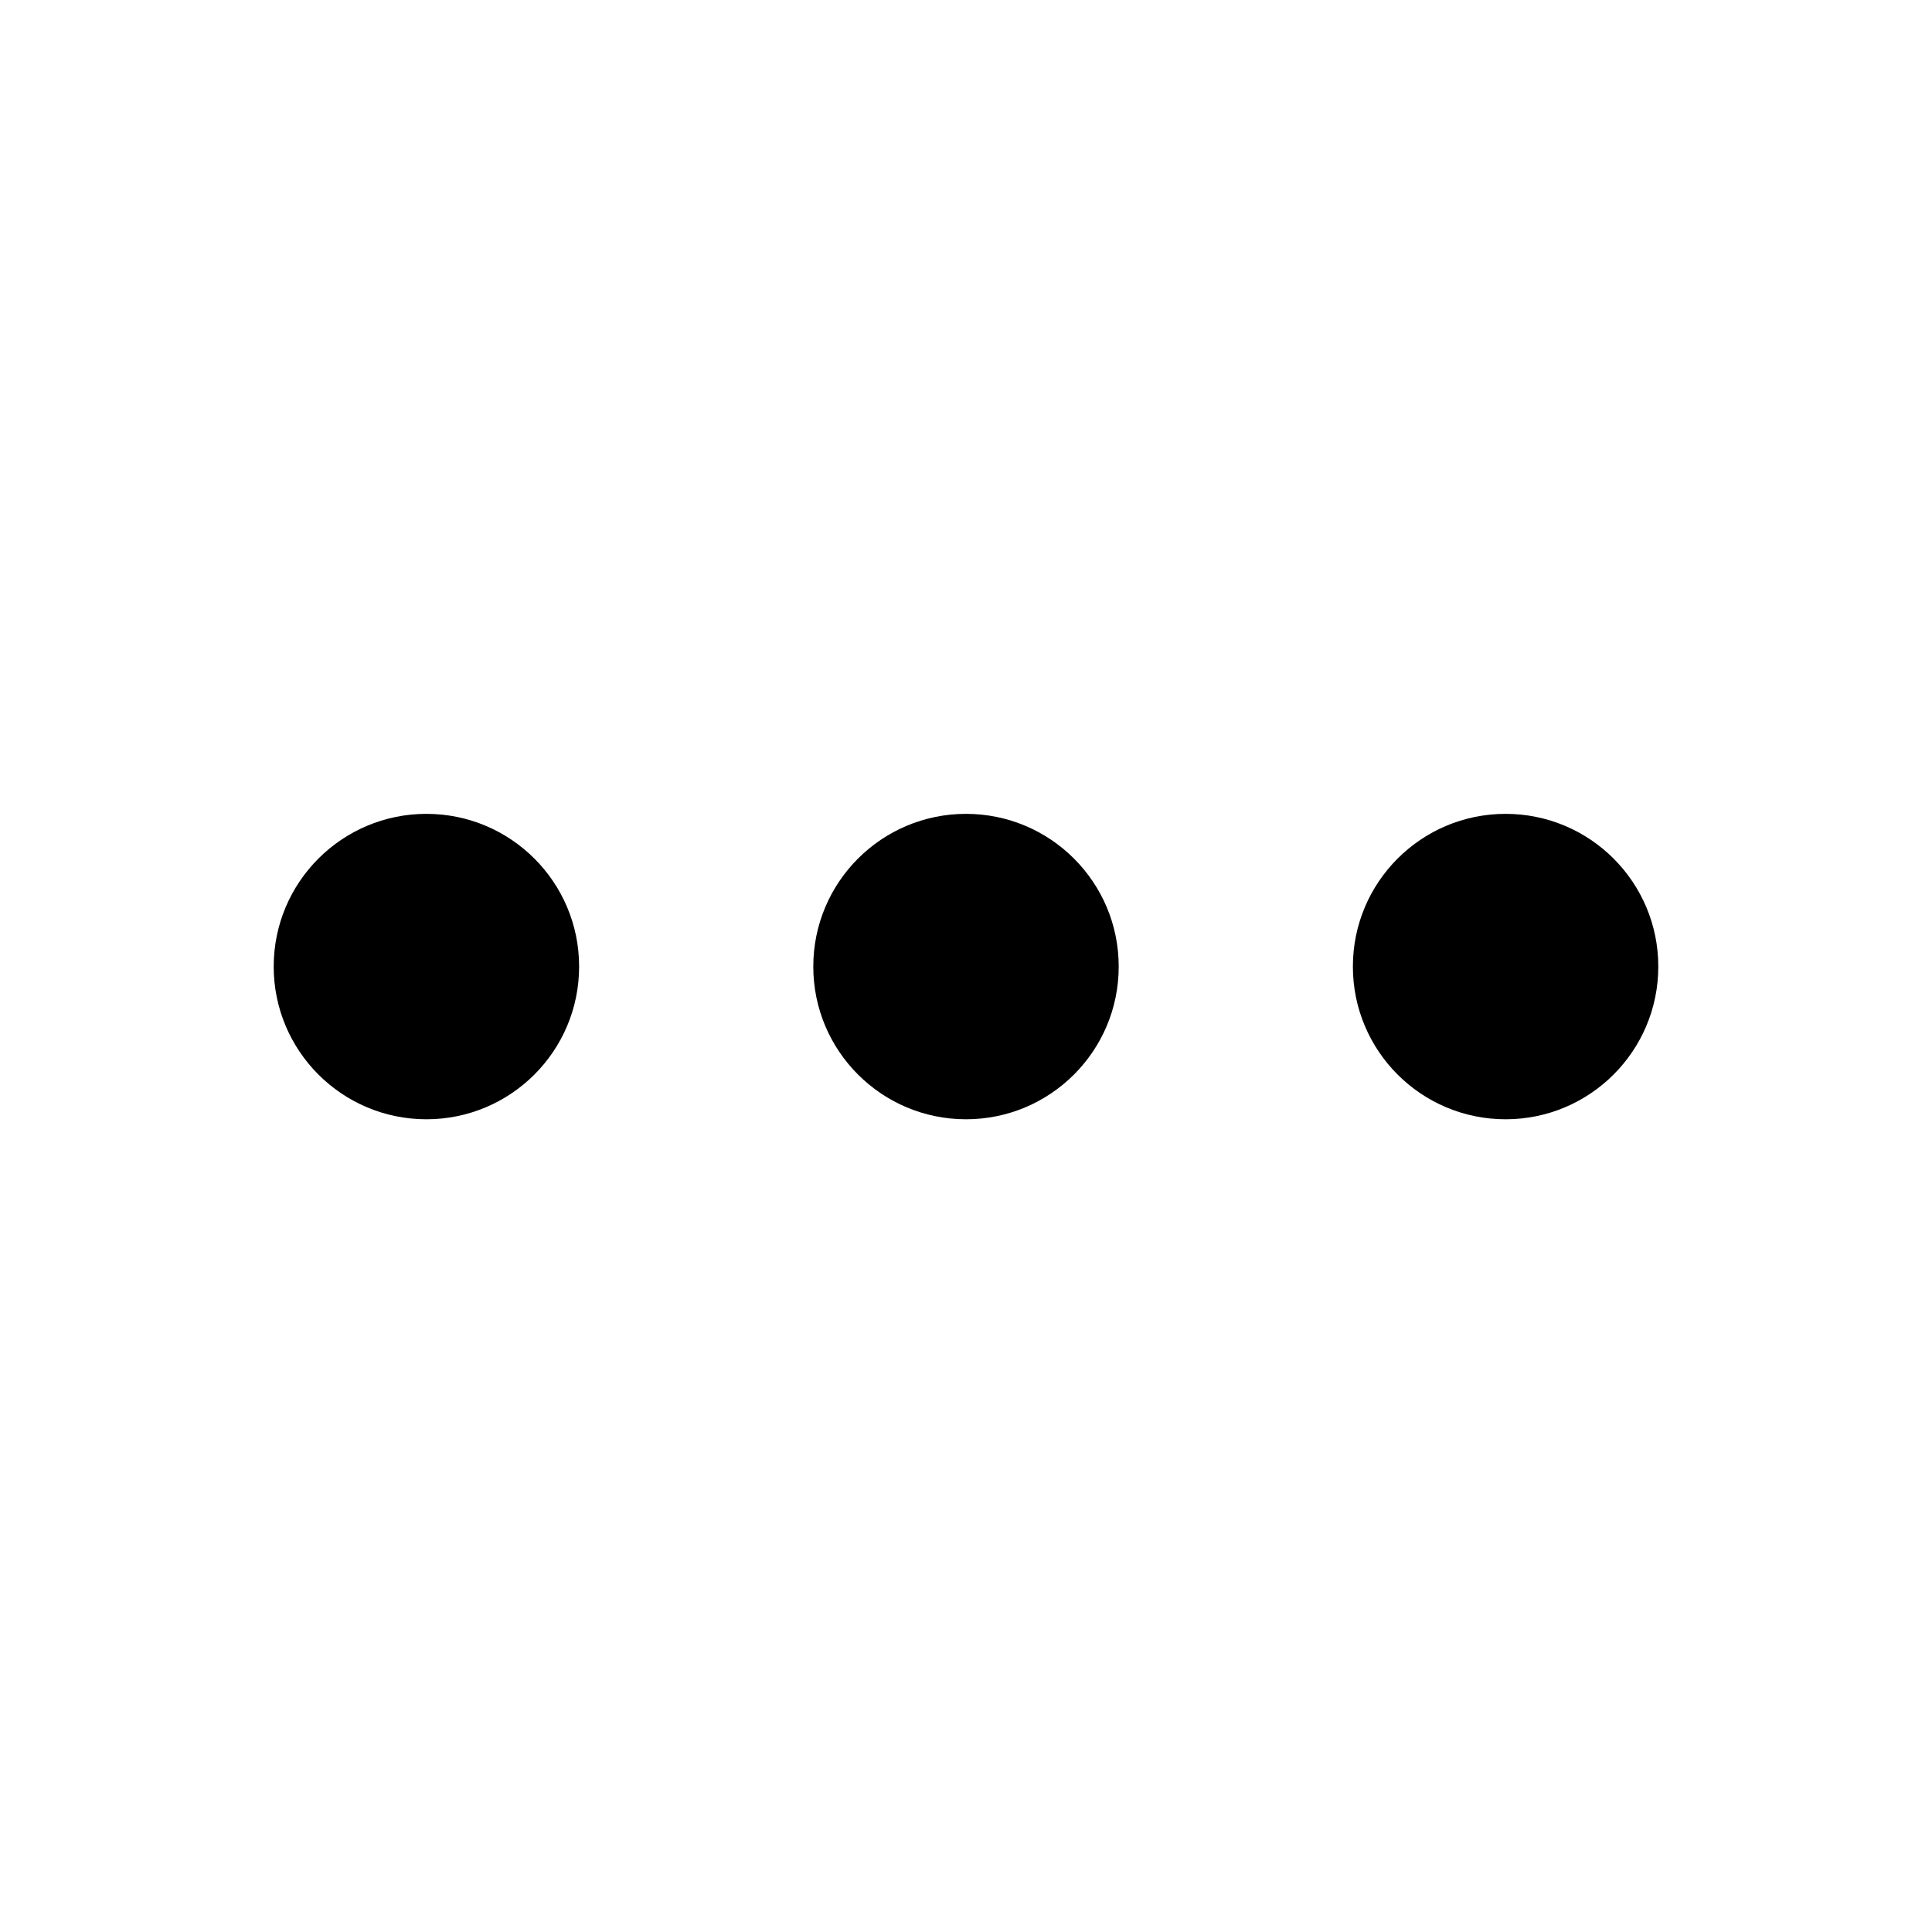
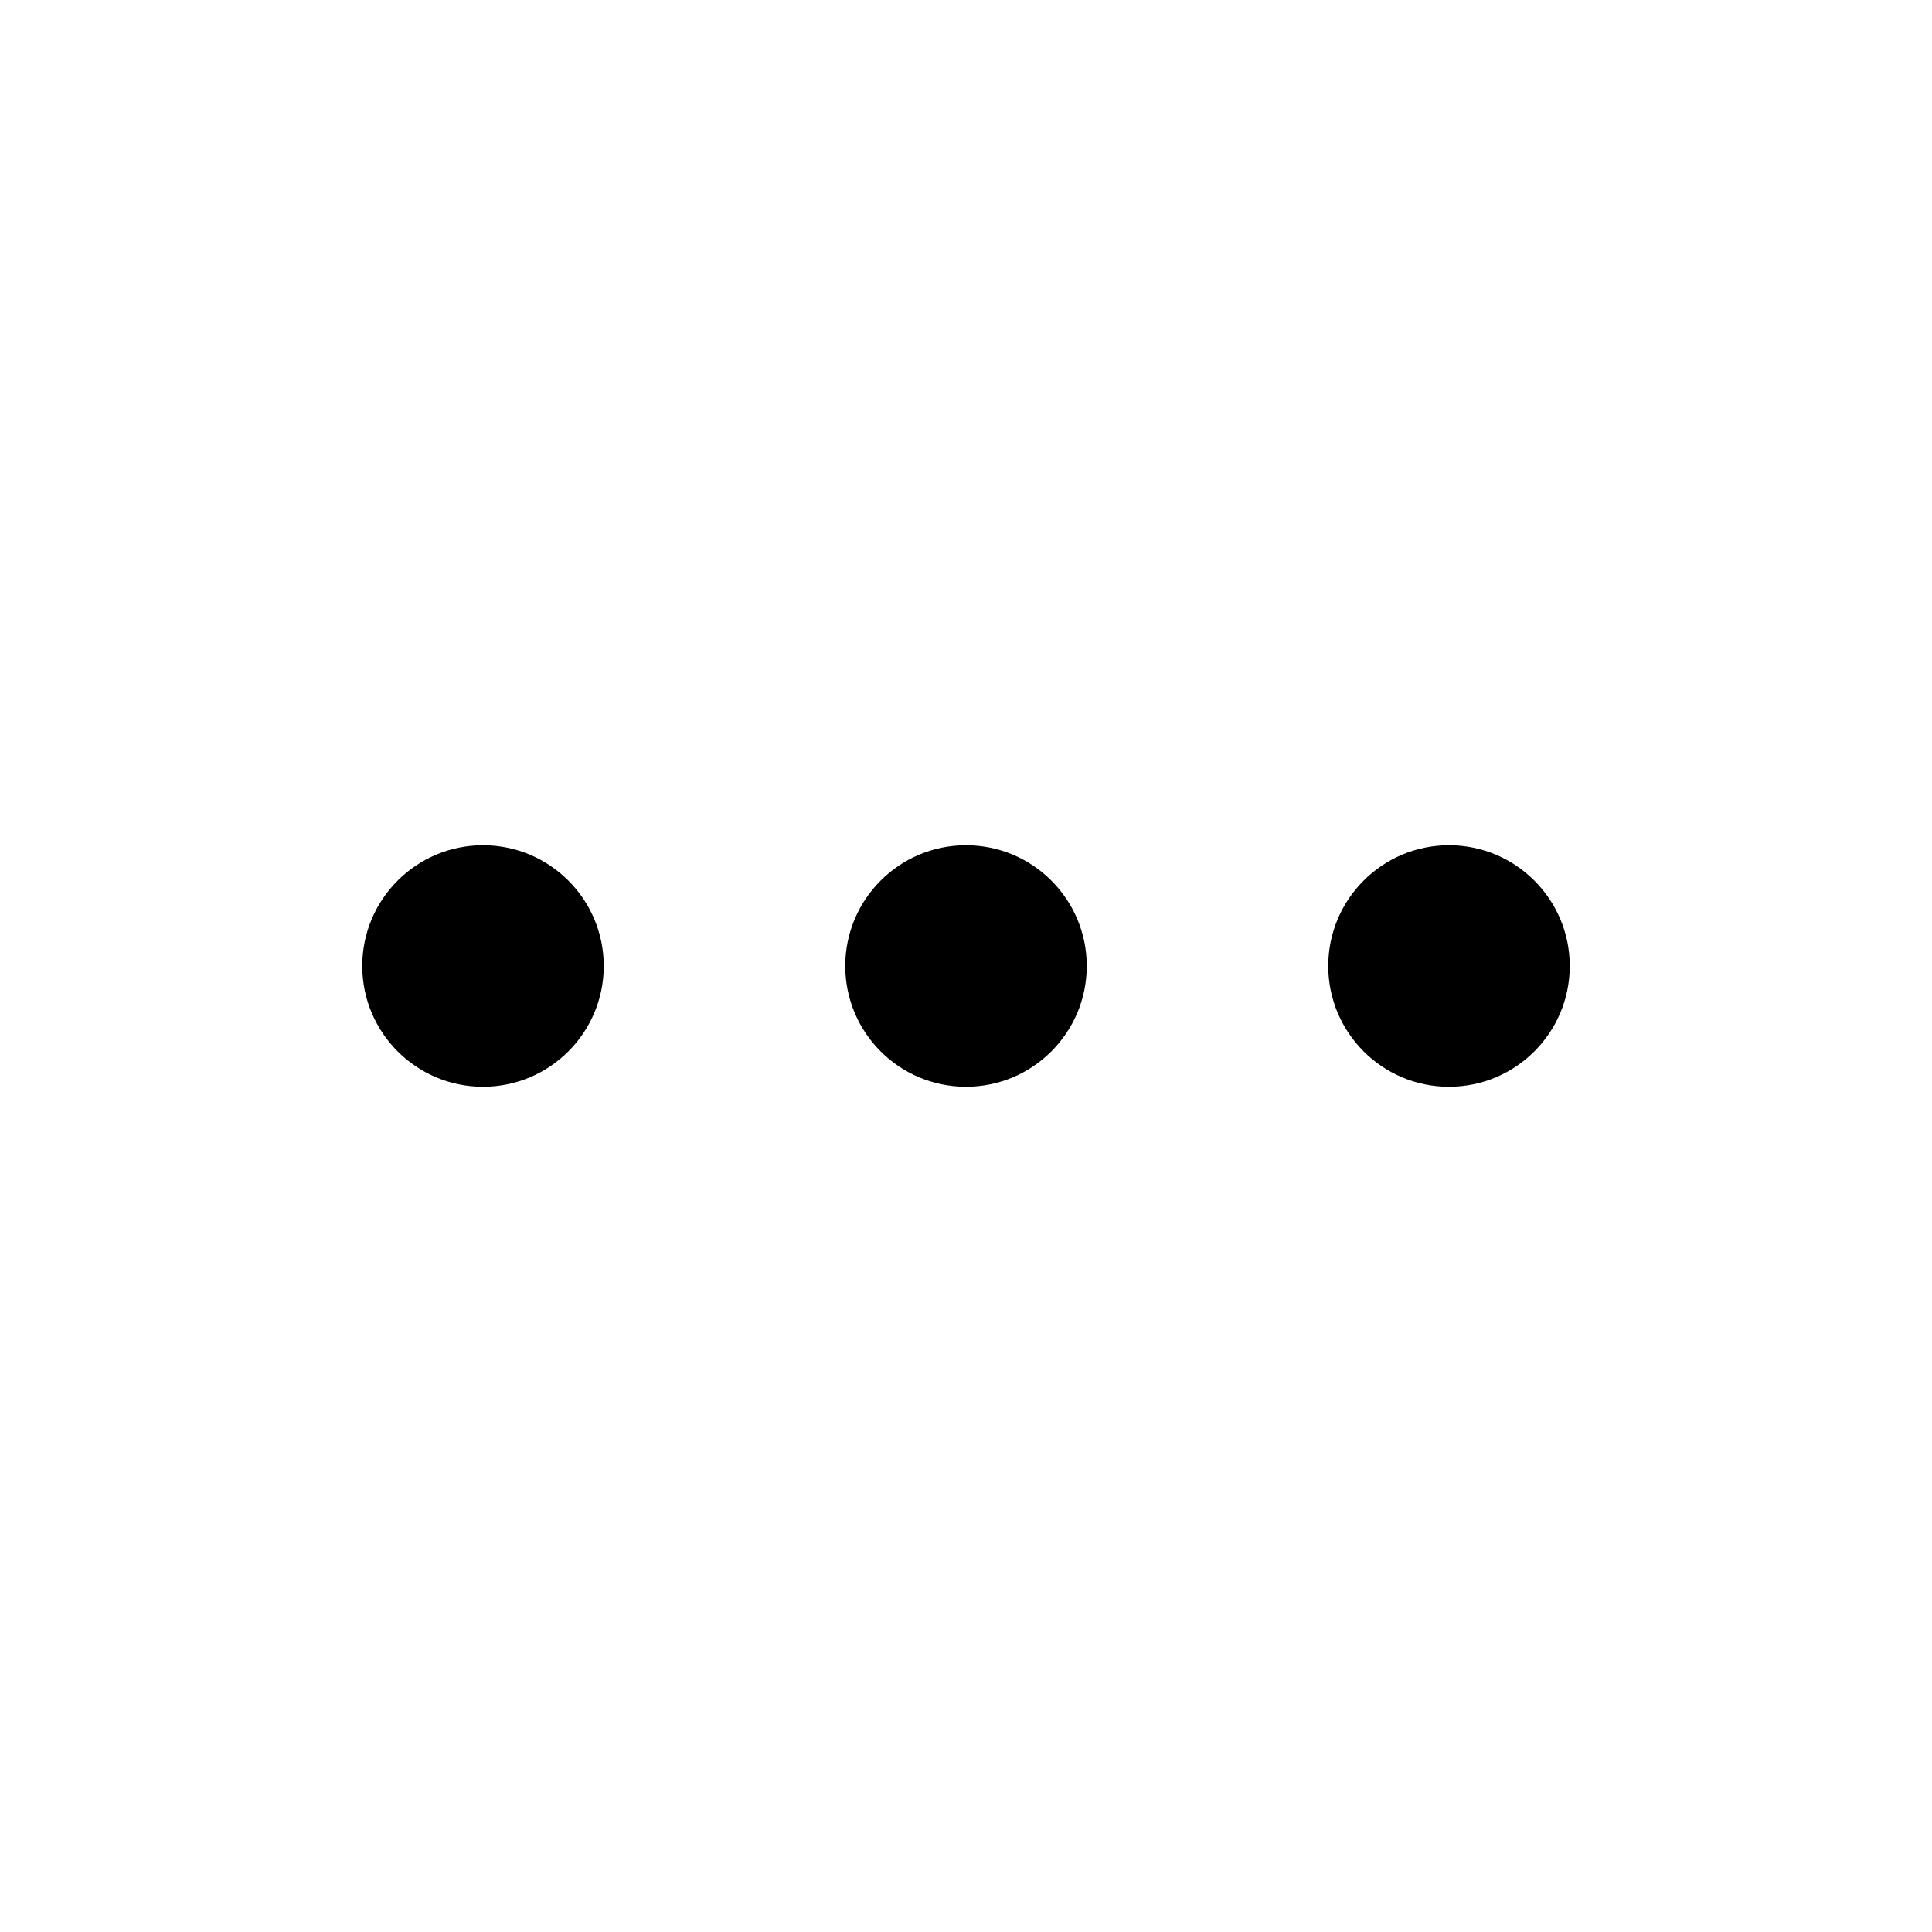
<svg xmlns="http://www.w3.org/2000/svg" width="24" height="24" viewBox="0 0 24 24" fill="none">
-   <path fill-rule="evenodd" clip-rule="evenodd" d="M7.194 12.007C7.194 13.055 6.345 13.904 5.297 13.904C4.249 13.904 3.4 13.055 3.4 12.007C3.4 10.959 4.249 10.11 5.297 10.11C6.345 10.11 7.194 10.959 7.194 12.007ZM13.897 12.007C13.897 13.055 13.048 13.904 12 13.904C10.952 13.904 10.103 13.055 10.103 12.007C10.103 10.959 10.952 10.11 12 10.11C13.048 10.11 13.897 10.959 13.897 12.007ZM18.703 13.904C19.751 13.904 20.6 13.055 20.6 12.007C20.6 10.959 19.751 10.11 18.703 10.11C17.655 10.11 16.806 10.959 16.806 12.007C16.806 13.055 17.655 13.904 18.703 13.904Z" fill="black" />
+   <path fill-rule="evenodd" clip-rule="evenodd" d="M7.5 12C7.5 12.828 6.828 13.5 6 13.5C5.172 13.5 4.5 12.828 4.5 12C4.5 11.172 5.172 10.5 6 10.5C6.828 10.5 7.5 11.172 7.5 12ZM13.5 12C13.5 12.828 12.828 13.5 12 13.5C11.172 13.5 10.5 12.828 10.5 12C10.5 11.172 11.172 10.5 12 10.5C12.828 10.5 13.5 11.172 13.5 12ZM18 13.5C18.828 13.5 19.5 12.828 19.5 12C19.5 11.172 18.828 10.5 18 10.5C17.172 10.5 16.5 11.172 16.5 12C16.5 12.828 17.172 13.5 18 13.5Z" fill="black" />
</svg>
